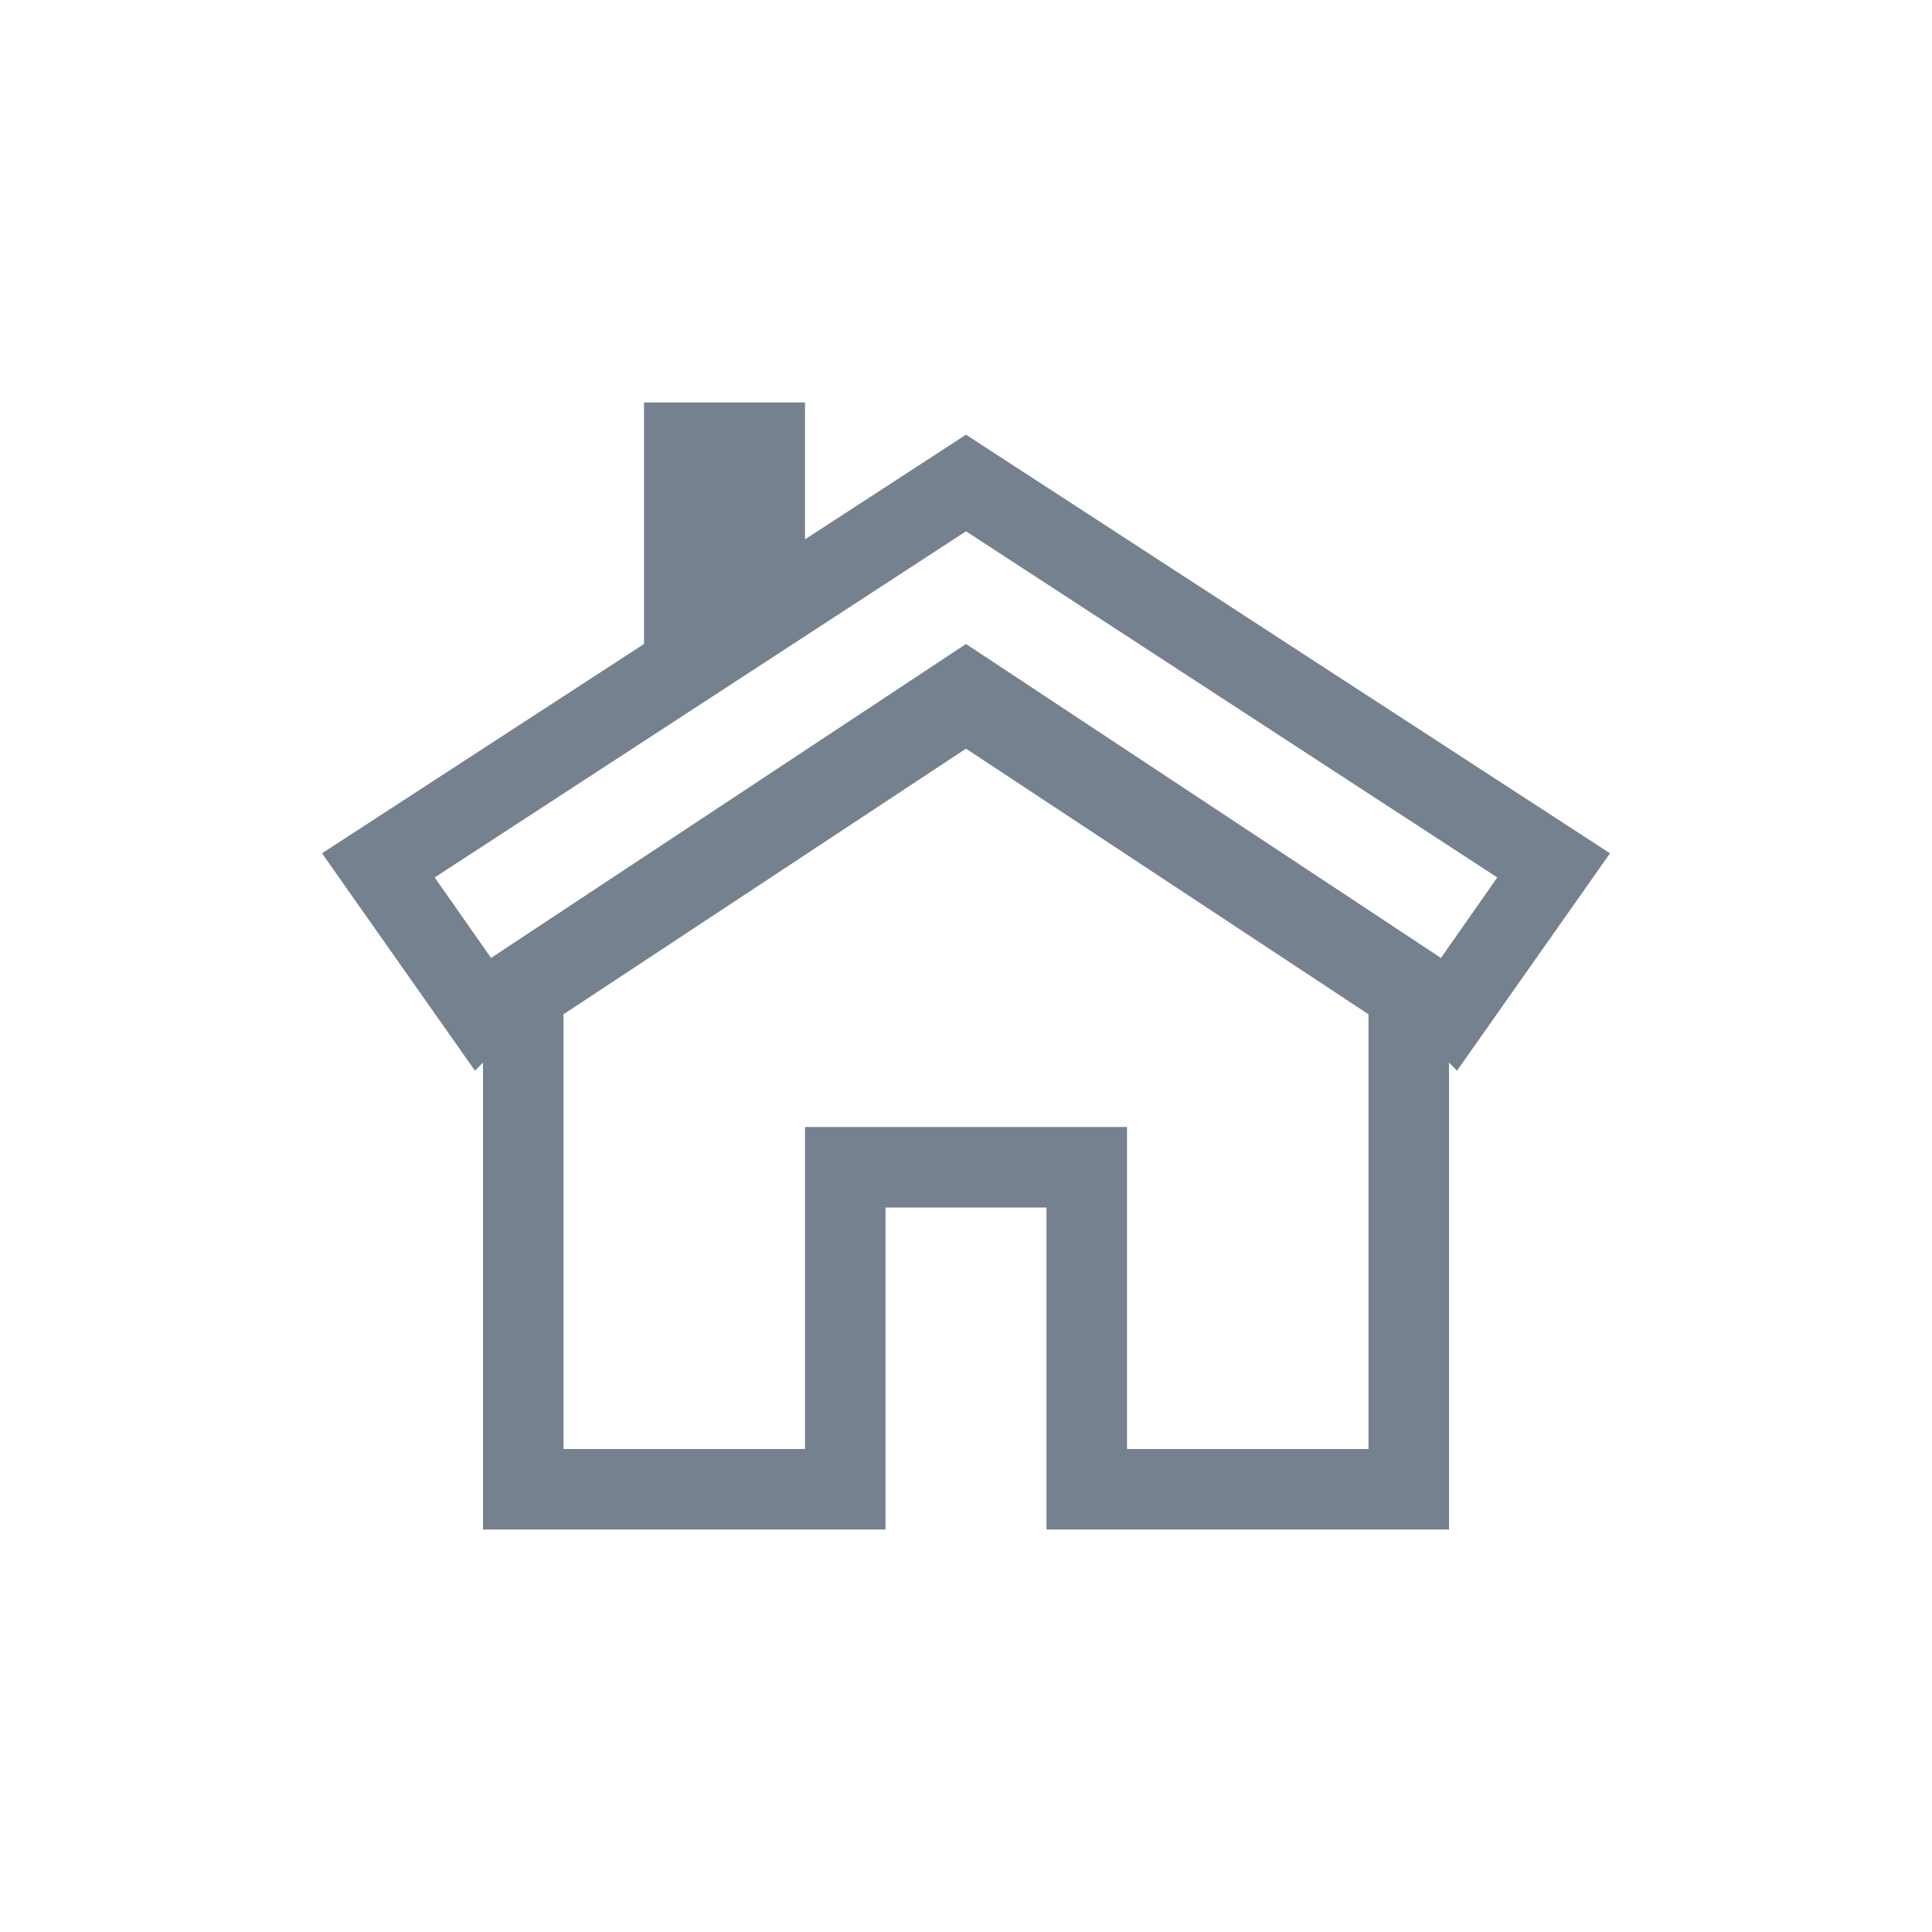
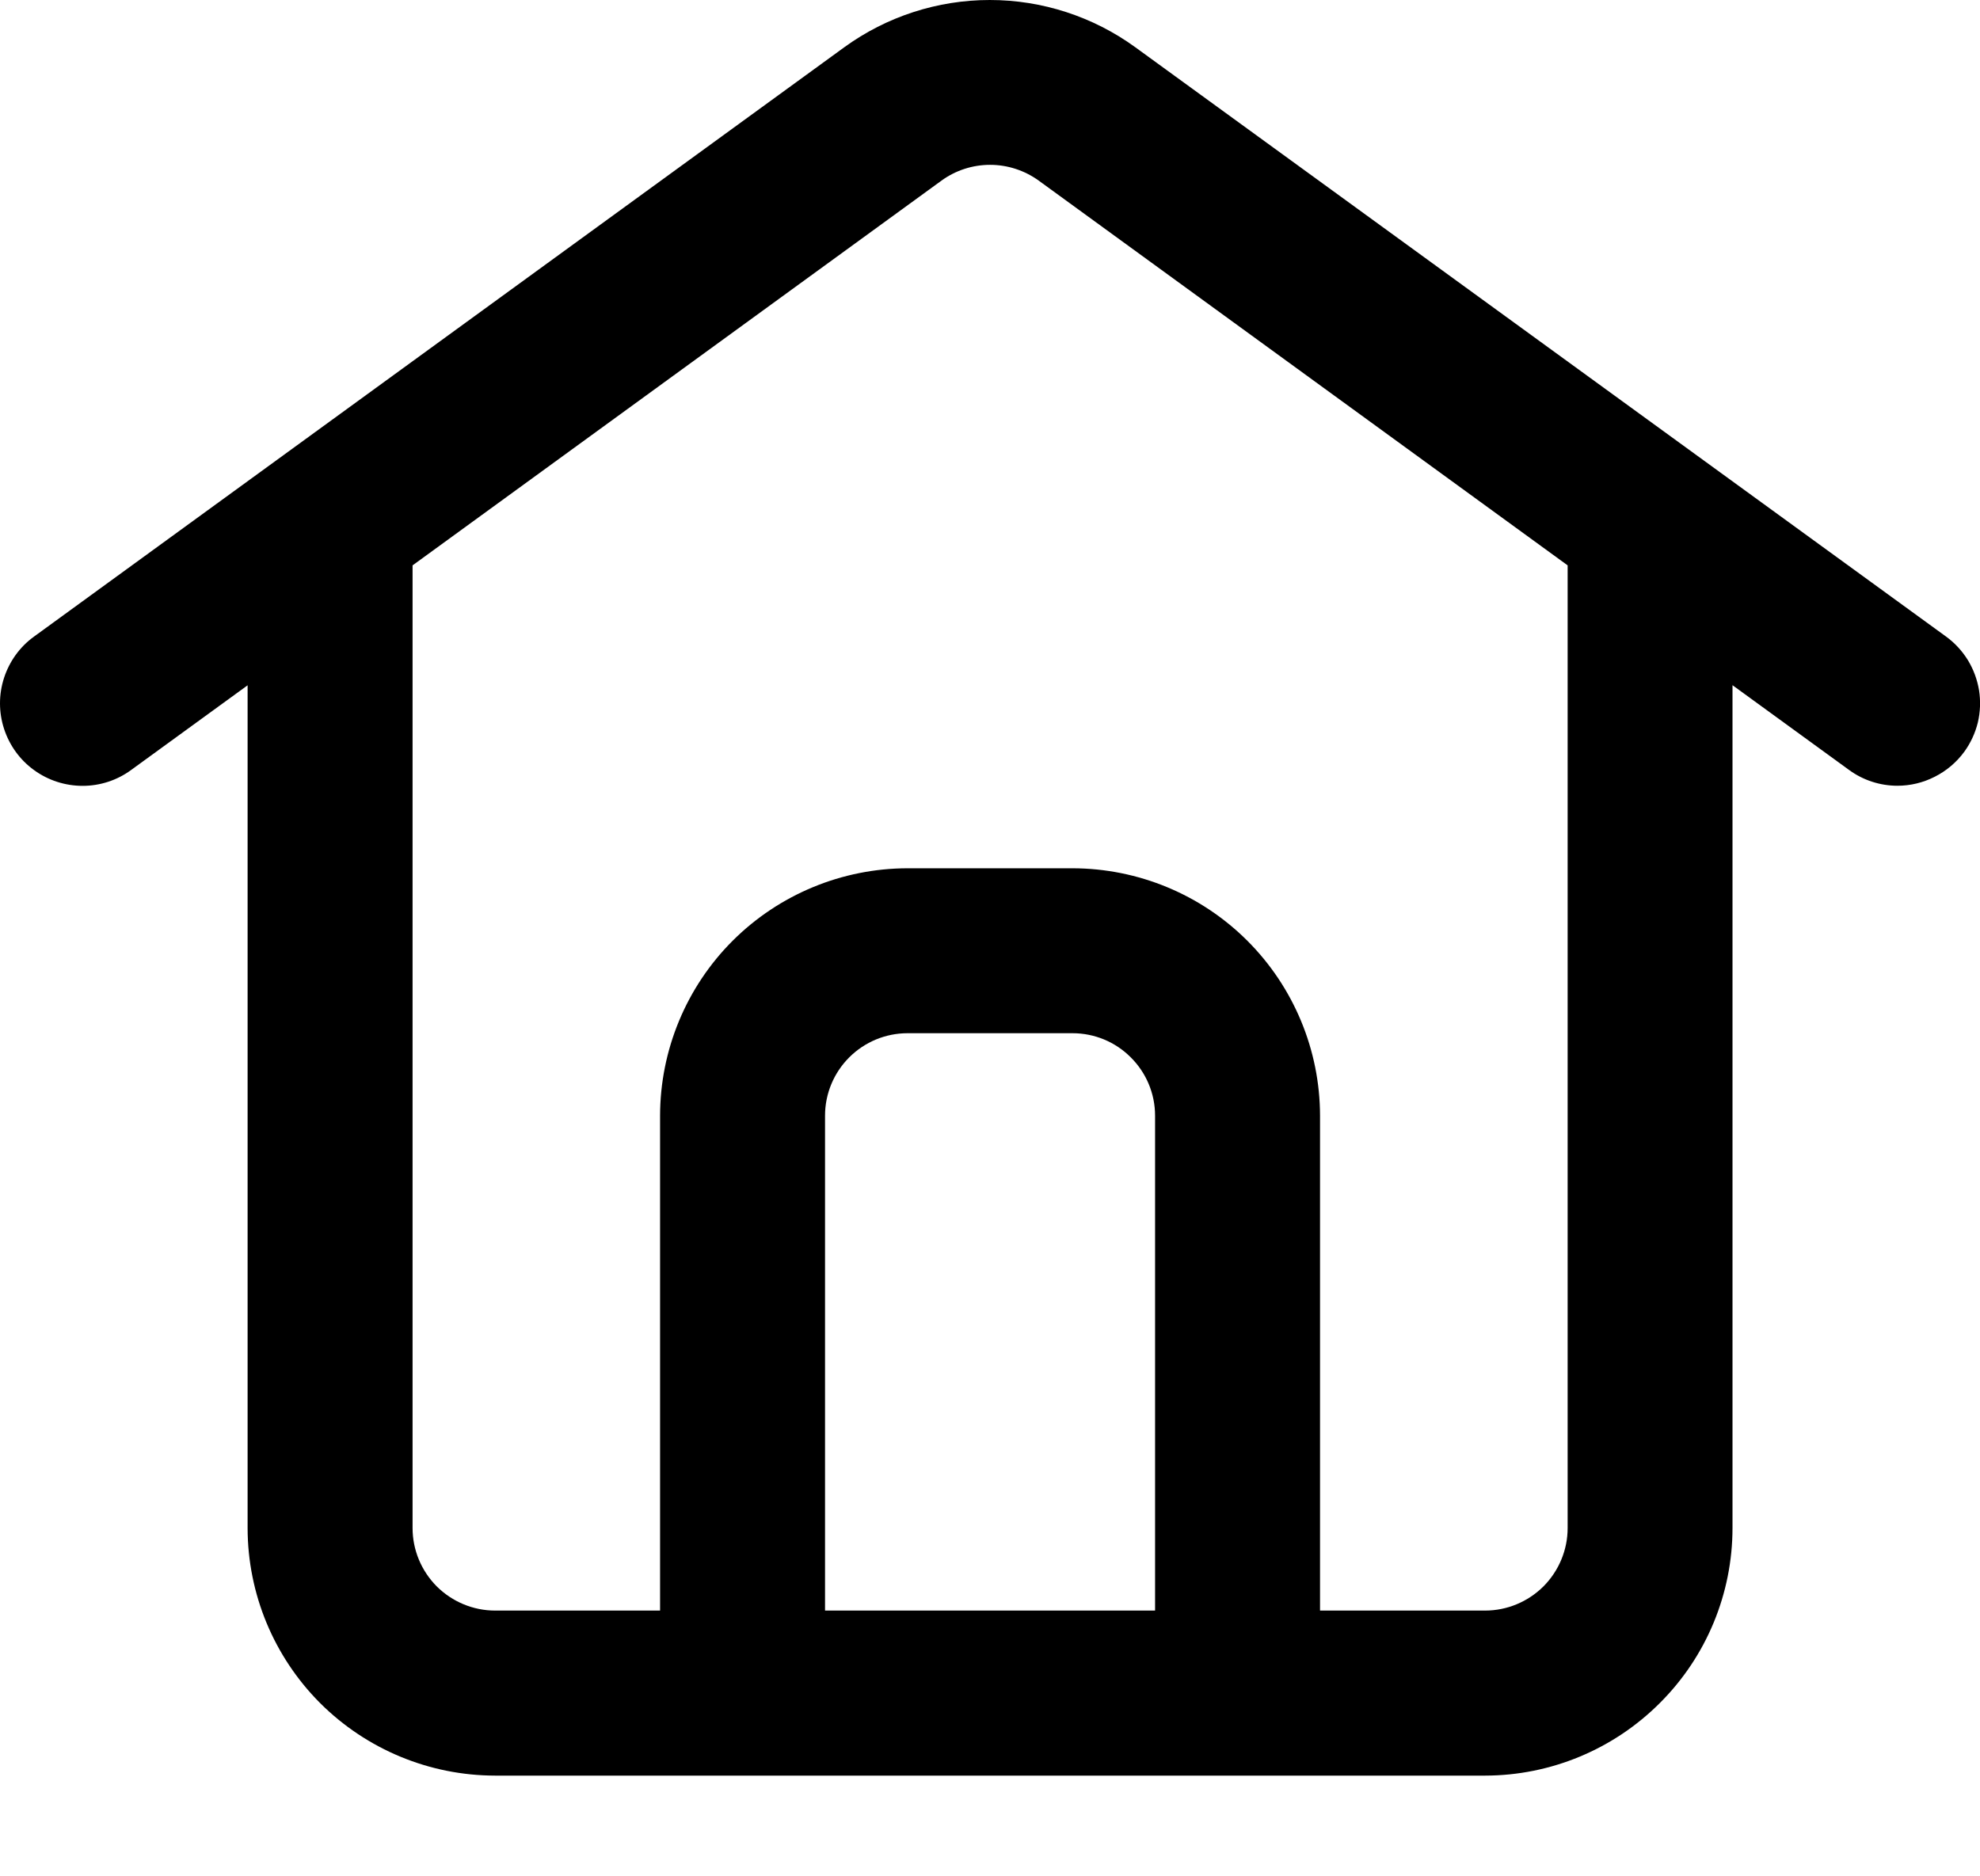
- <svg xmlns="http://www.w3.org/2000/svg" width="24" height="24" viewBox="0 0 24 24" fill="none">
-   <path d="M20 10.6L12 5.4L10 6.7V5H8V8L4 10.6L5.9 13.3L6 13.2V19H11V15H13V19H18V13.2L18.1 13.3L20 10.6ZM5.4 10.9L12 6.6L18.6 10.9L17.9 11.9L12 8L6.1 11.9L5.4 10.9ZM17 18H14V14H10V18H7V12.6L12 9.3L17 12.6V18Z" fill="#1C2E45" fill-opacity="0.6" />
+ <svg xmlns="http://www.w3.org/2000/svg" width="19" height="18" viewBox="0 0 19 18" fill="none">
+   <path d="M14.251 17.041H4.751C4.121 17.04 3.518 16.79 3.072 16.345C2.627 15.899 2.377 15.296 2.376 14.666V6.577L1.258 7.39C1.123 7.489 0.96 7.542 0.793 7.542C0.625 7.542 0.462 7.489 0.327 7.391C0.191 7.293 0.091 7.154 0.039 6.995C-0.013 6.836 -0.013 6.664 0.039 6.505C0.091 6.346 0.191 6.207 0.327 6.109L8.101 0.454C8.507 0.159 8.996 0 9.498 0C10 0 10.489 0.159 10.895 0.454L18.674 6.109C18.758 6.17 18.829 6.247 18.884 6.336C18.938 6.425 18.974 6.523 18.991 6.626C19.007 6.729 19.003 6.833 18.979 6.935C18.954 7.036 18.91 7.131 18.849 7.215C18.775 7.316 18.678 7.398 18.567 7.454C18.456 7.511 18.333 7.541 18.208 7.541C18.041 7.541 17.878 7.488 17.743 7.389L16.625 6.576V14.664C16.625 15.294 16.375 15.898 15.929 16.343C15.484 16.789 14.881 17.04 14.251 17.041ZM8.709 8.333H10.292C10.921 8.334 11.525 8.584 11.97 9.029C12.415 9.474 12.666 10.078 12.667 10.707V15.457H14.251C14.461 15.457 14.662 15.373 14.811 15.225C14.959 15.076 15.043 14.875 15.043 14.665V5.426L9.967 1.733C9.831 1.635 9.668 1.582 9.501 1.582C9.333 1.582 9.17 1.635 9.035 1.733L3.959 5.426V14.665C3.959 14.875 4.043 15.076 4.191 15.225C4.34 15.373 4.541 15.457 4.751 15.457H6.334V10.707C6.335 10.078 6.585 9.474 7.03 9.029C7.476 8.584 8.079 8.334 8.709 8.333ZM8.709 9.916C8.499 9.916 8.298 9.999 8.149 10.148C8.001 10.296 7.917 10.497 7.917 10.707V15.457H11.084V10.707C11.084 10.497 11 10.296 10.851 10.148C10.703 9.999 10.502 9.916 10.292 9.916H8.709Z" fill="black" />
</svg>
